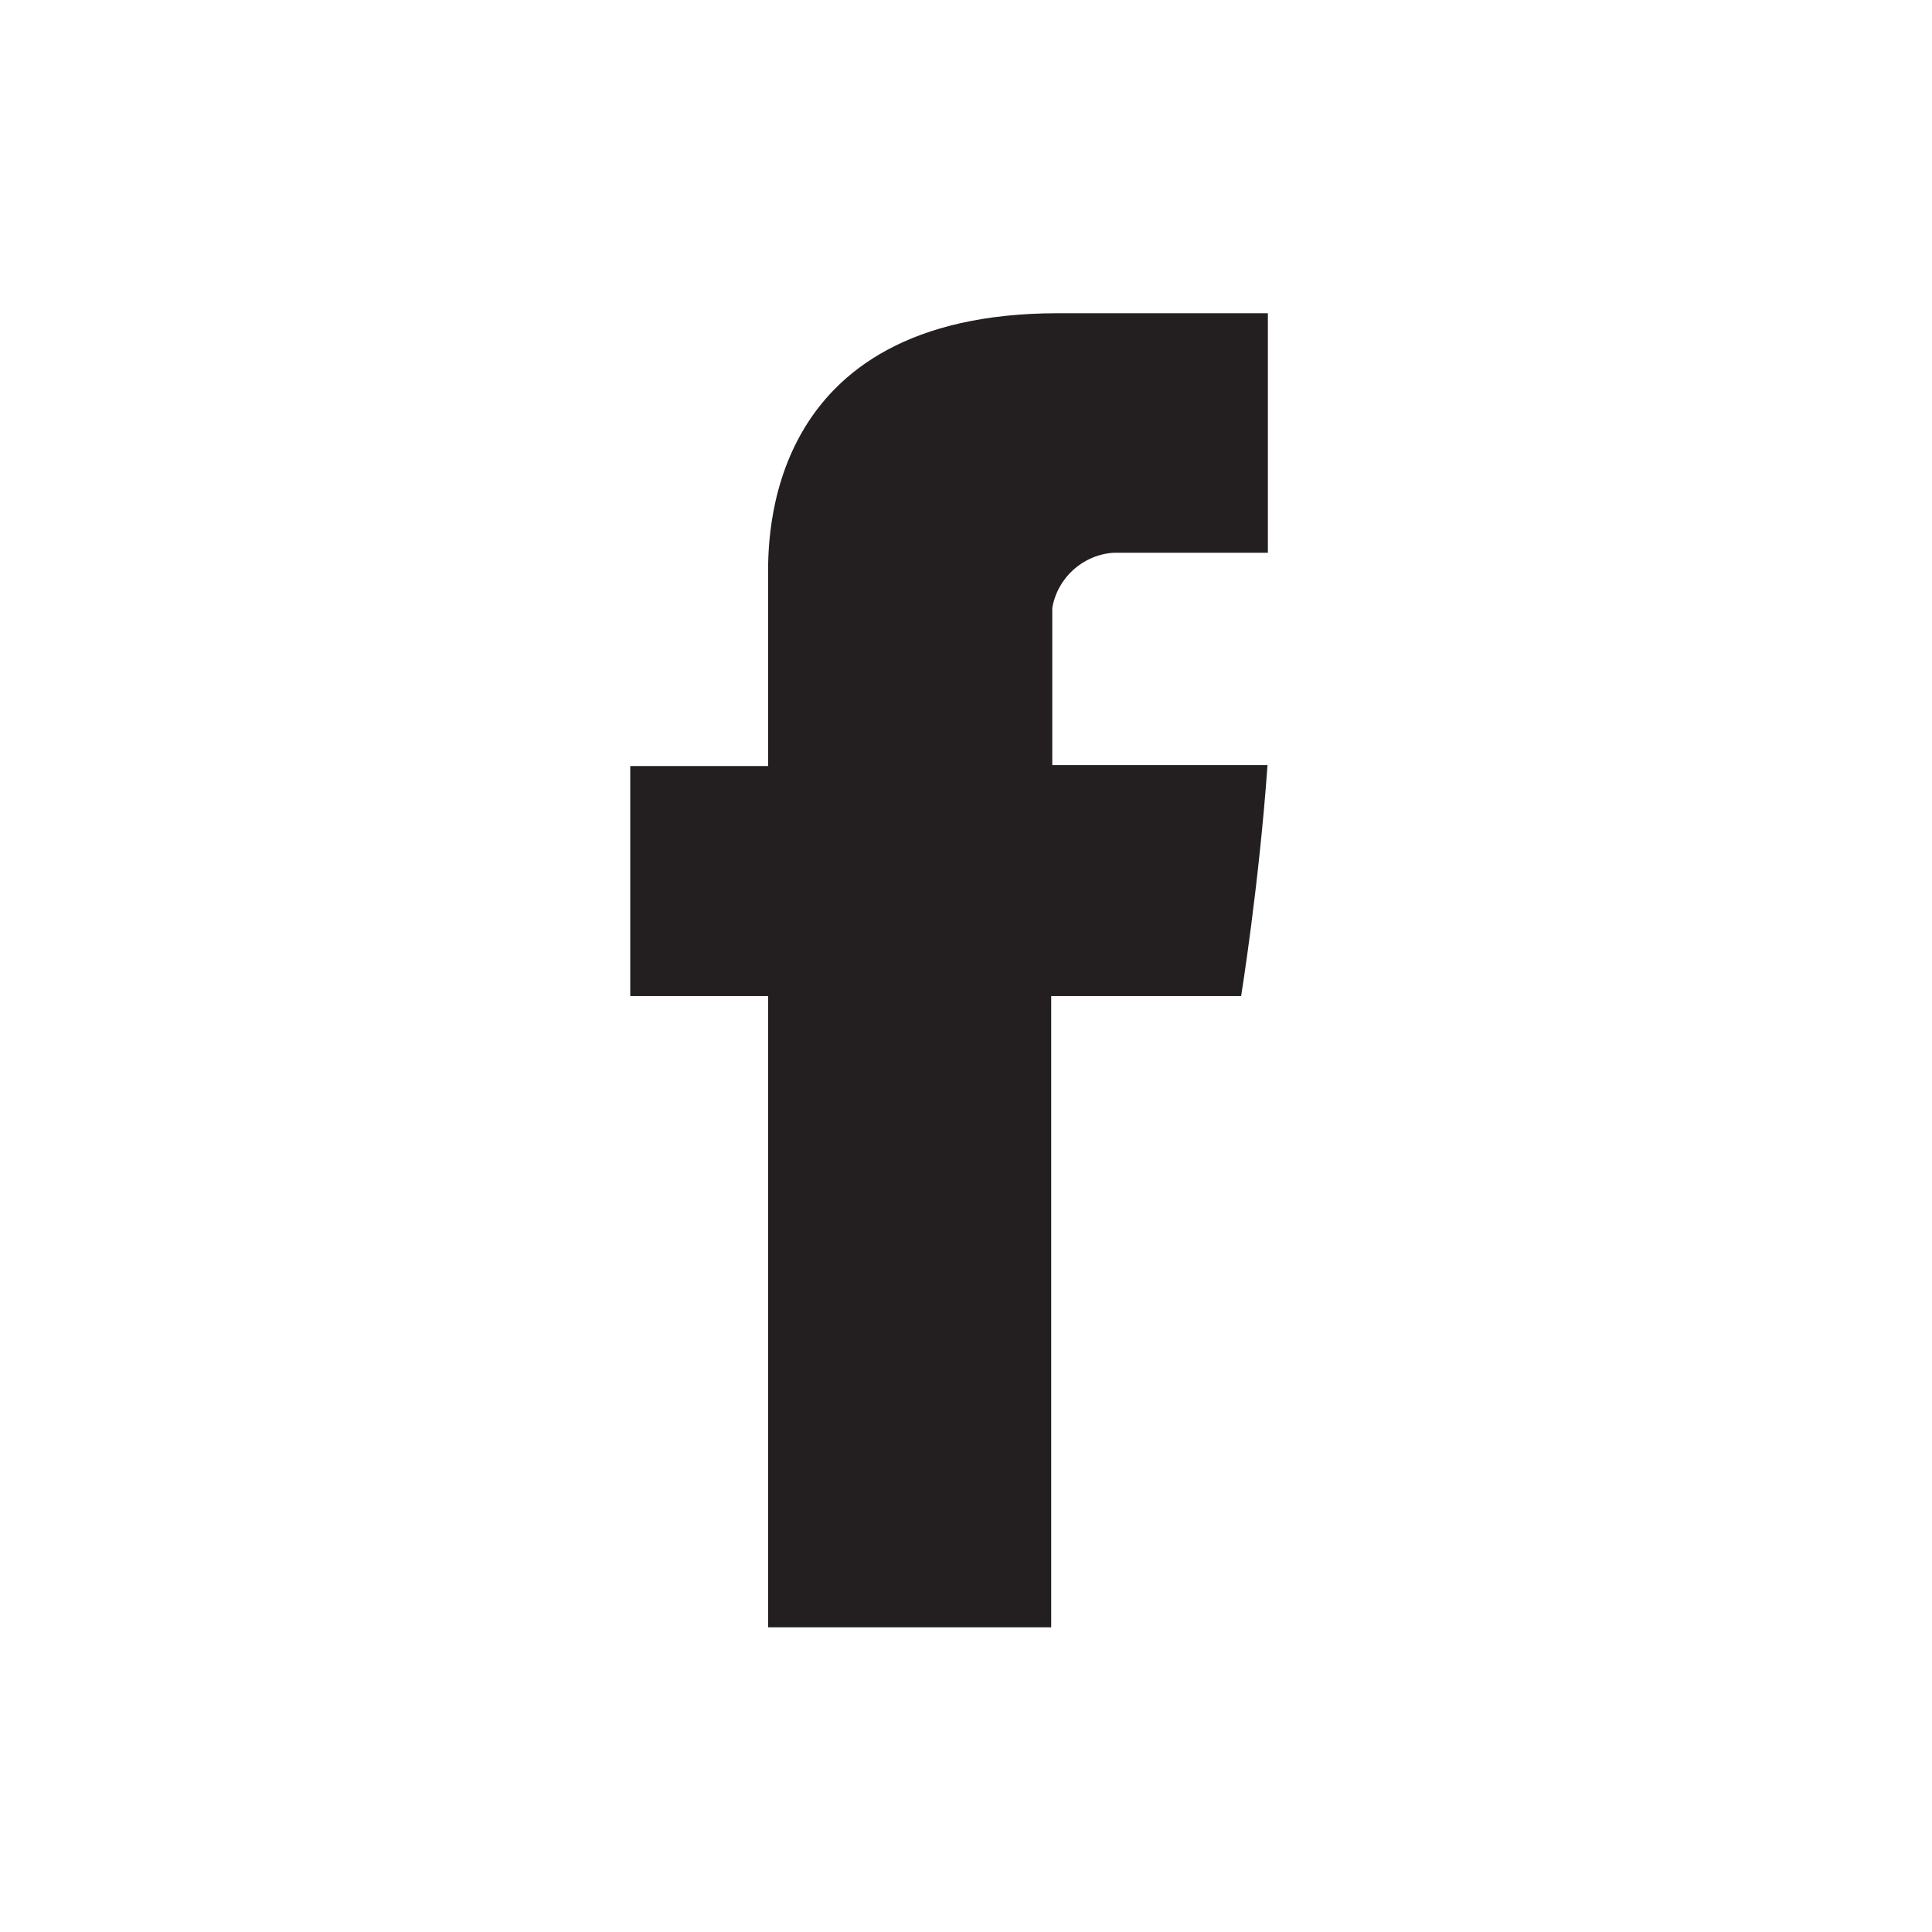
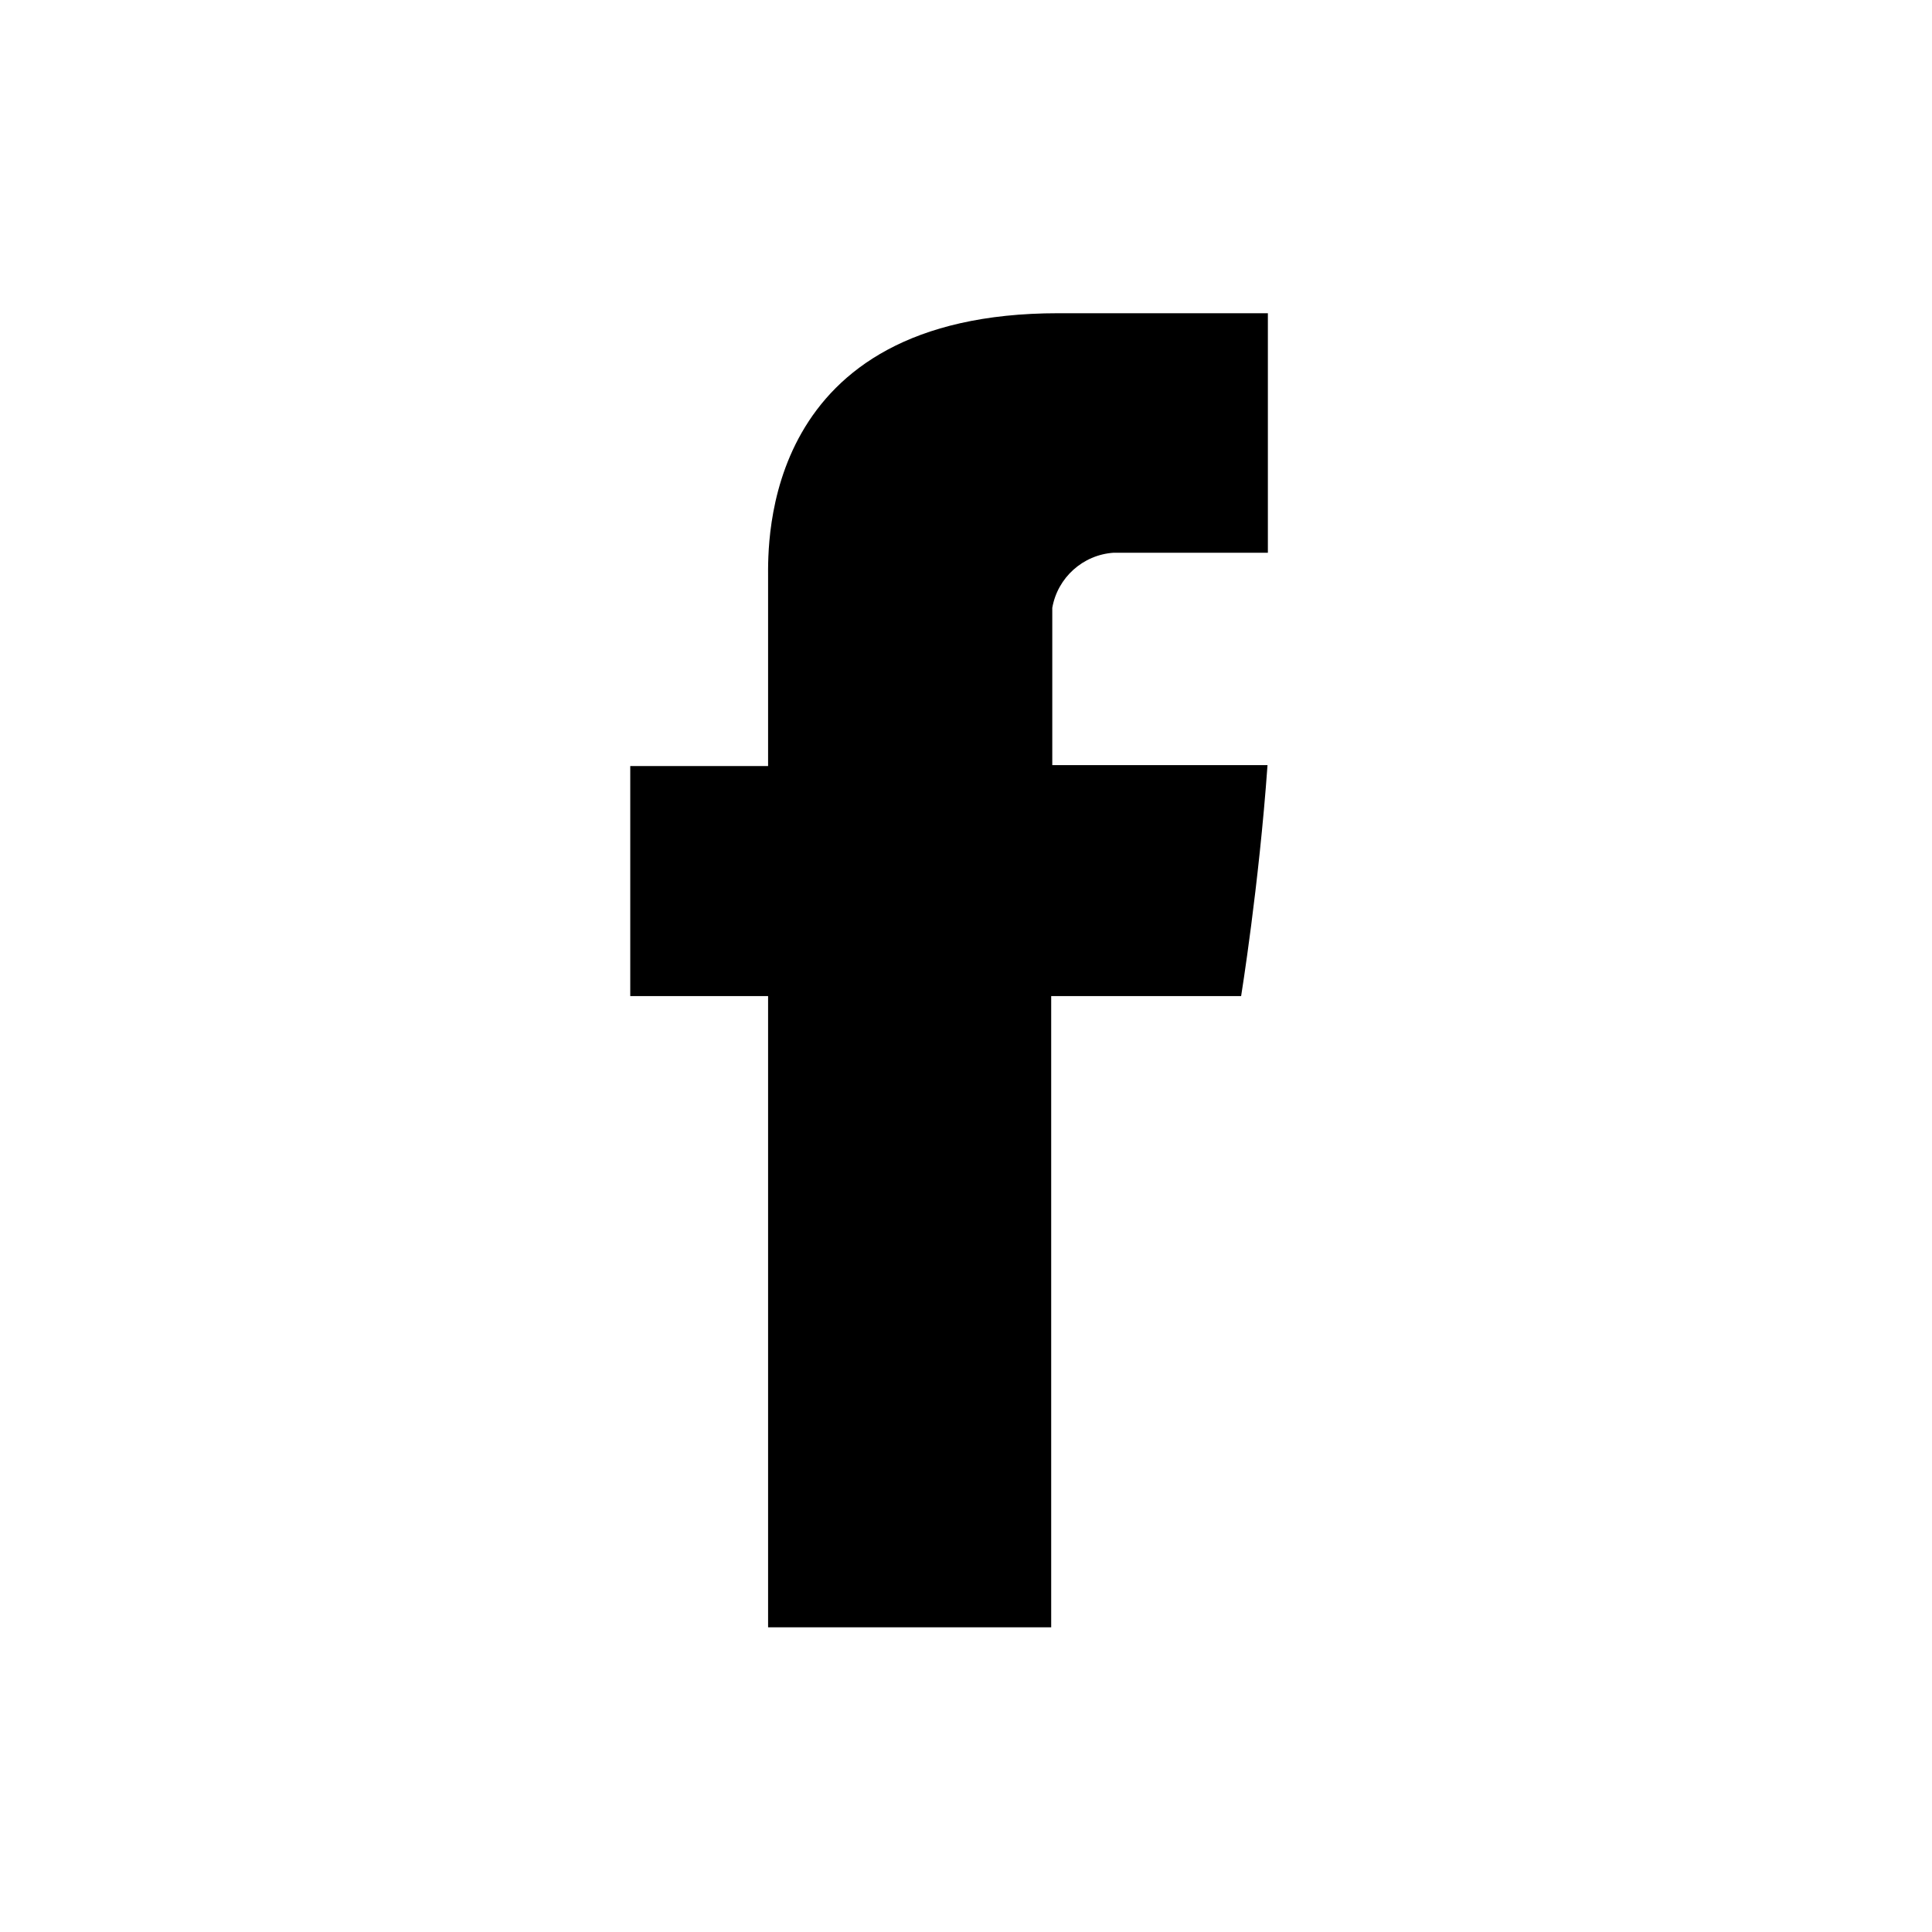
<svg xmlns="http://www.w3.org/2000/svg" width="32" height="32" viewBox="0 0 32 32">
-   <path d="M12.722,9.572v3.116H10.439v3.81h2.283V26.953H17.411V16.498h3.146s0.295-1.827.437-3.825H17.429v-2.605a1.107,1.107,0,0,1,1.017-.913H21V5.188H17.527C12.606,5.188,12.722,9.002,12.722,9.572Z" fill="#231f20" />
+   <path d="M12.722,9.572v3.116H10.439v3.81h2.283V26.953H17.411V16.498h3.146s0.295-1.827.437-3.825H17.429v-2.605a1.107,1.107,0,0,1,1.017-.913H21V5.188H17.527C12.606,5.188,12.722,9.002,12.722,9.572Z" />
</svg>
